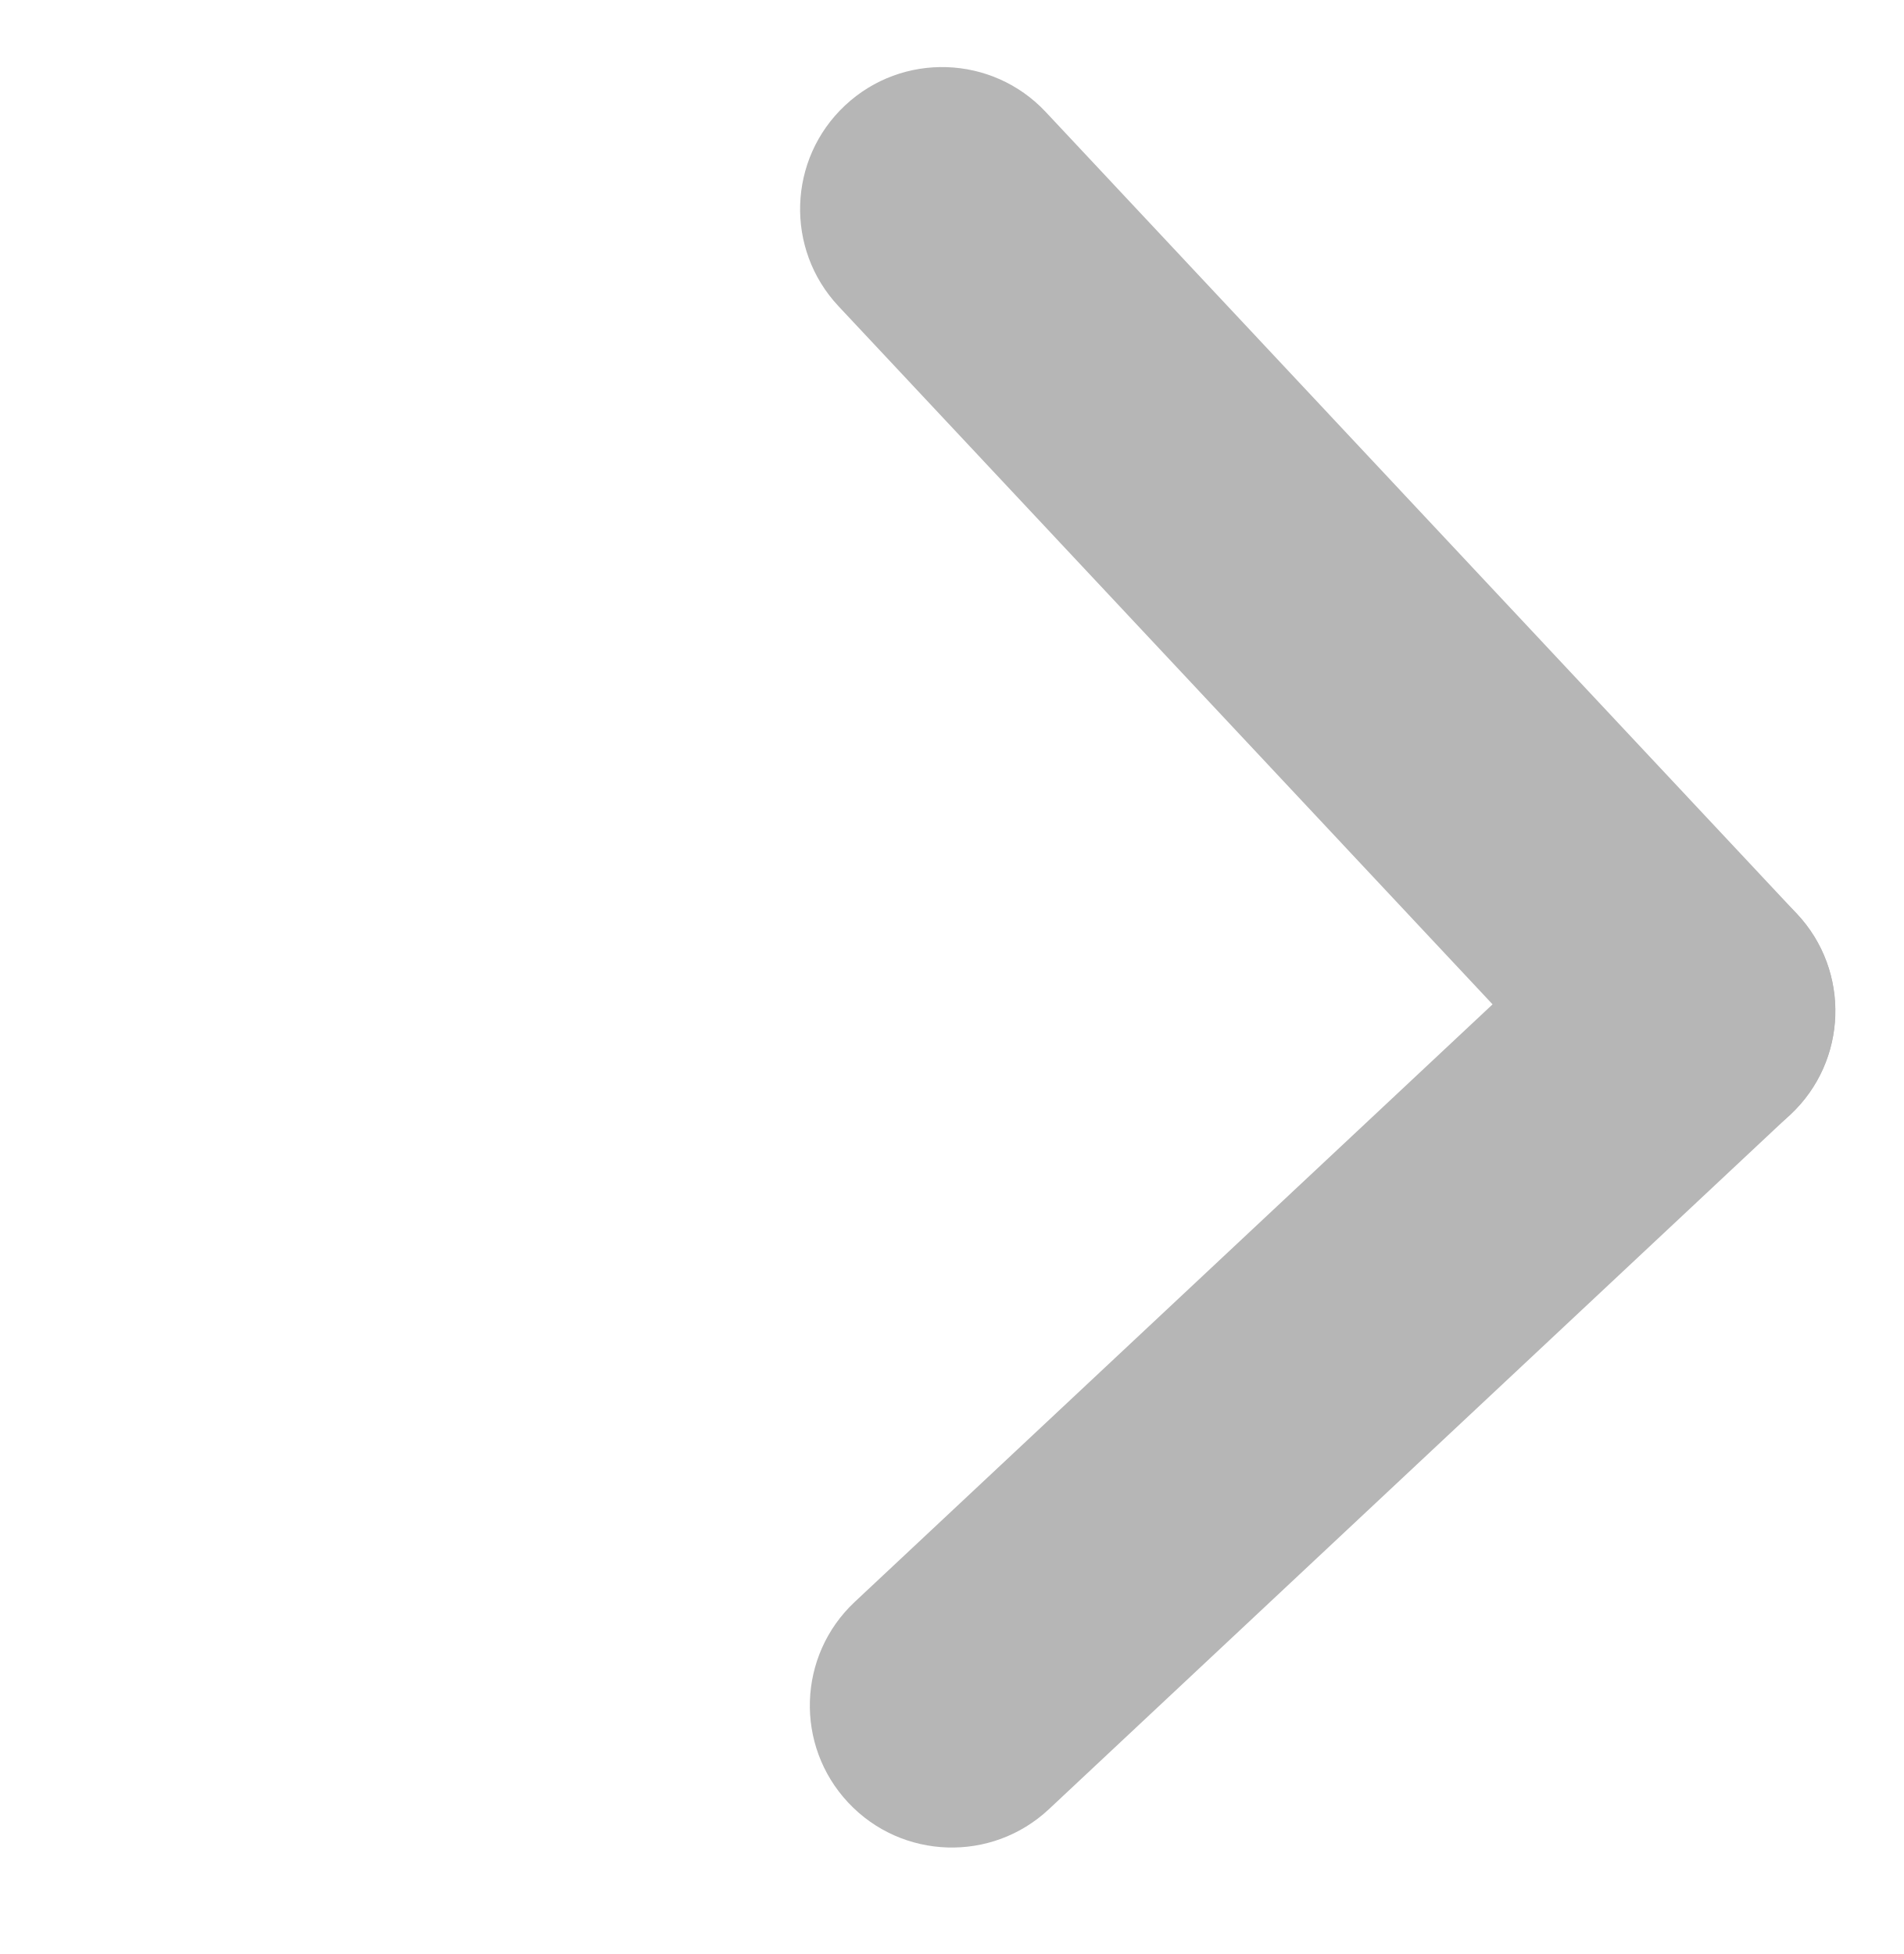
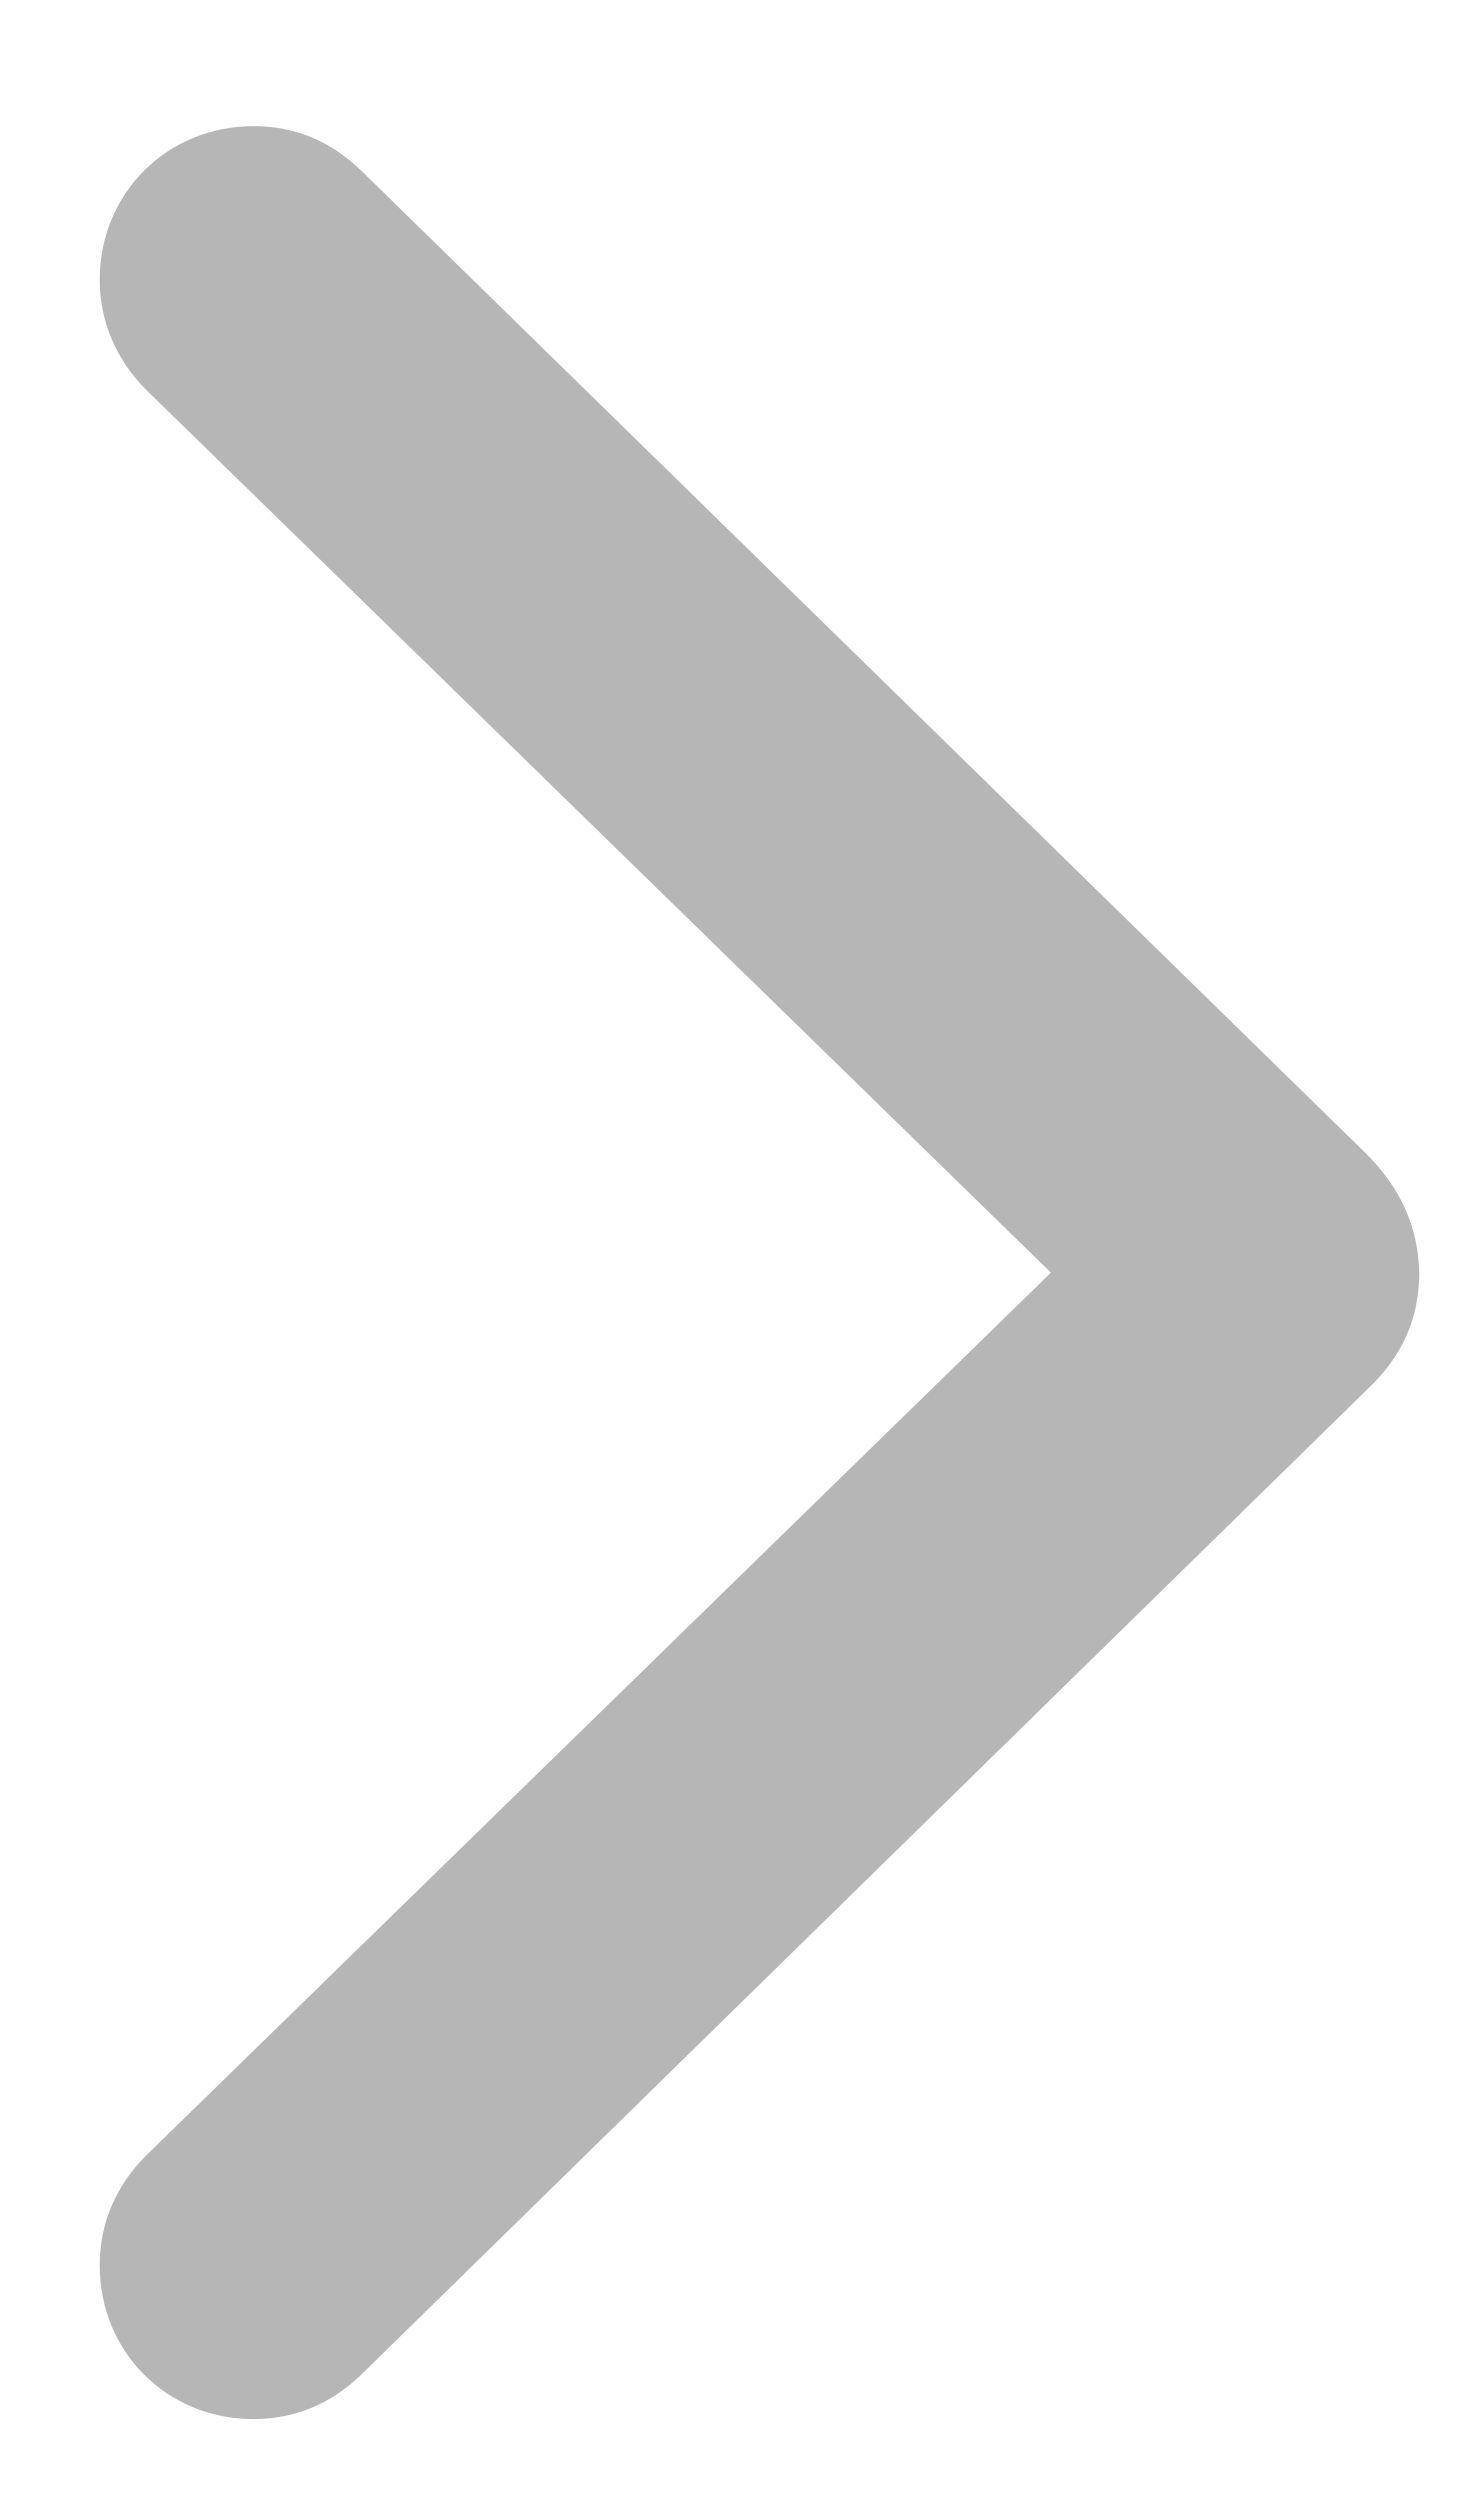
- <svg xmlns="http://www.w3.org/2000/svg" width="38" height="39" viewBox="0 0 38 39" fill="none">
-   <rect x="18.867" y="38.047" width="5.669" height="25.946" rx="2.834" transform="rotate(-133.133 18.8672 38.0469)" fill="#B6B6B6" />
-   <rect x="37.805" y="20.309" width="5.669" height="27.6" rx="2.834" transform="rotate(136.867 37.8047 20.3086)" fill="#B6B6B6" />
+ <svg xmlns="http://www.w3.org/2000/svg" width="10" height="17" viewBox="0 0 10 17" fill="none">
+   <path d="M9.651 8.654C9.643 8.347 9.528 8.083 9.291 7.846L2.453 1.157C2.251 0.964 2.014 0.858 1.724 0.858C1.135 0.858 0.678 1.315 0.678 1.904C0.678 2.186 0.792 2.449 0.994 2.651L7.146 8.654L0.994 14.657C0.792 14.859 0.678 15.114 0.678 15.404C0.678 15.993 1.135 16.45 1.724 16.45C2.005 16.45 2.251 16.345 2.453 16.151L9.291 9.454C9.537 9.226 9.651 8.962 9.651 8.654Z" fill="#B6B6B6" />
</svg>
